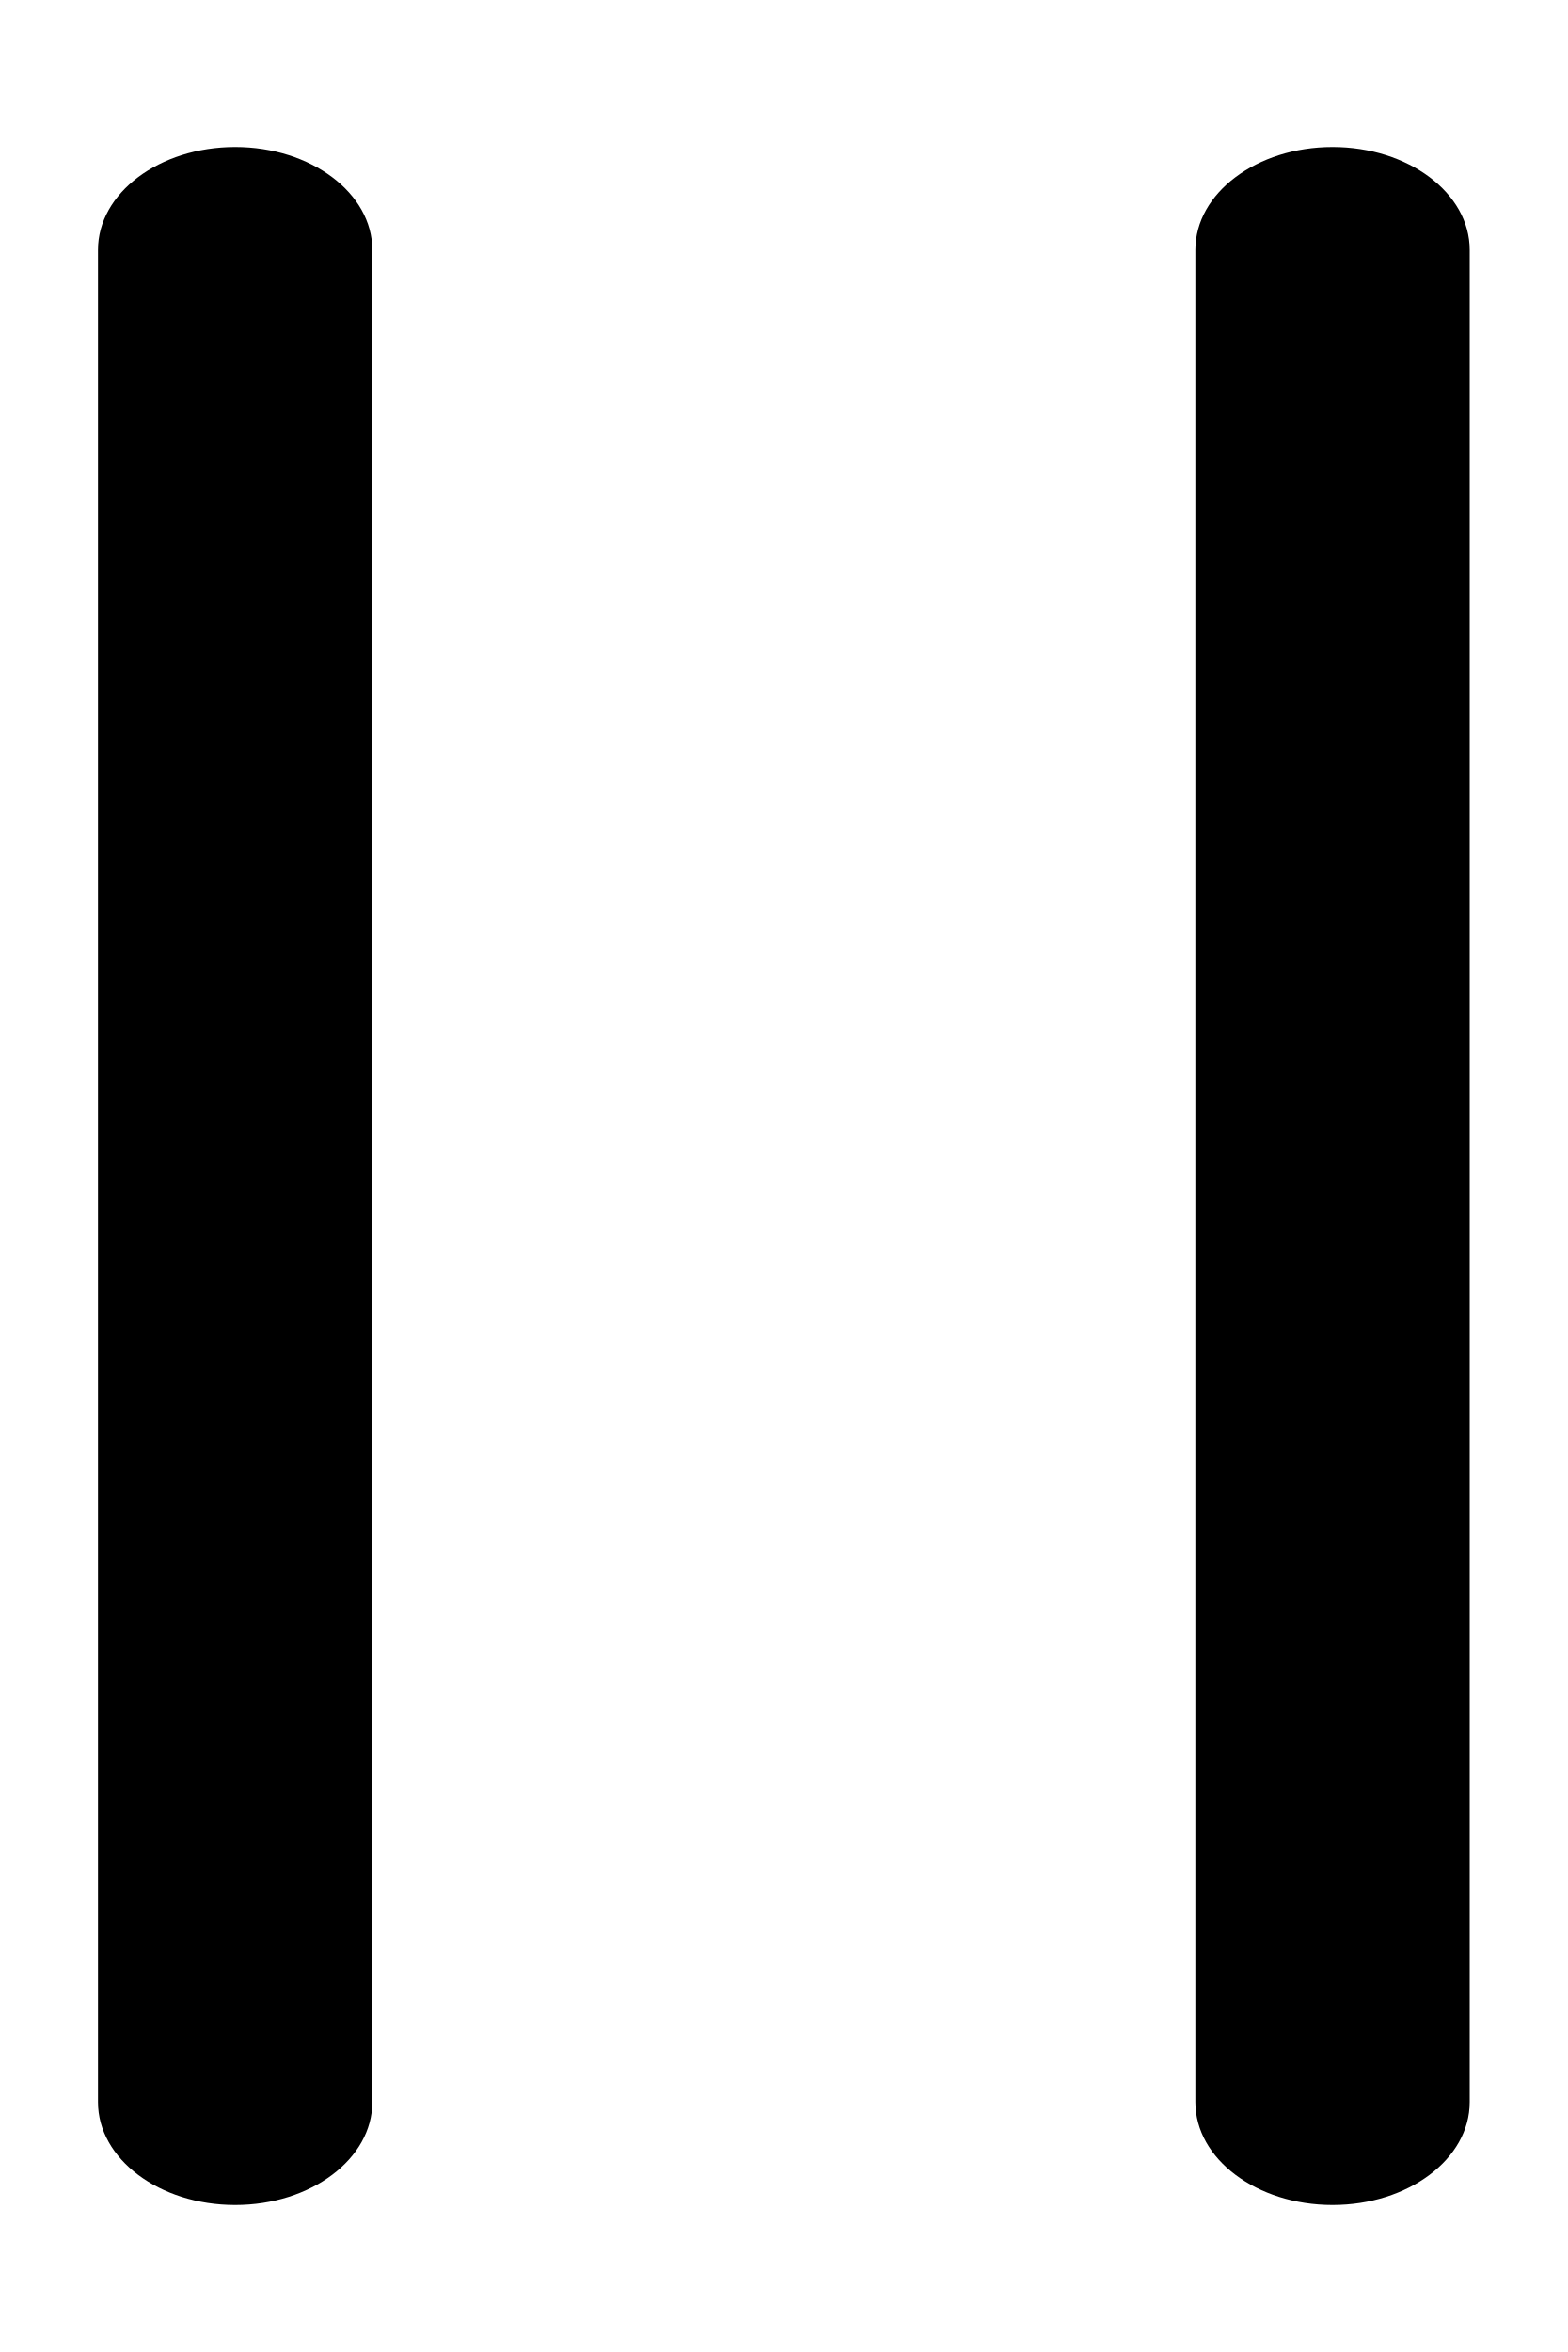
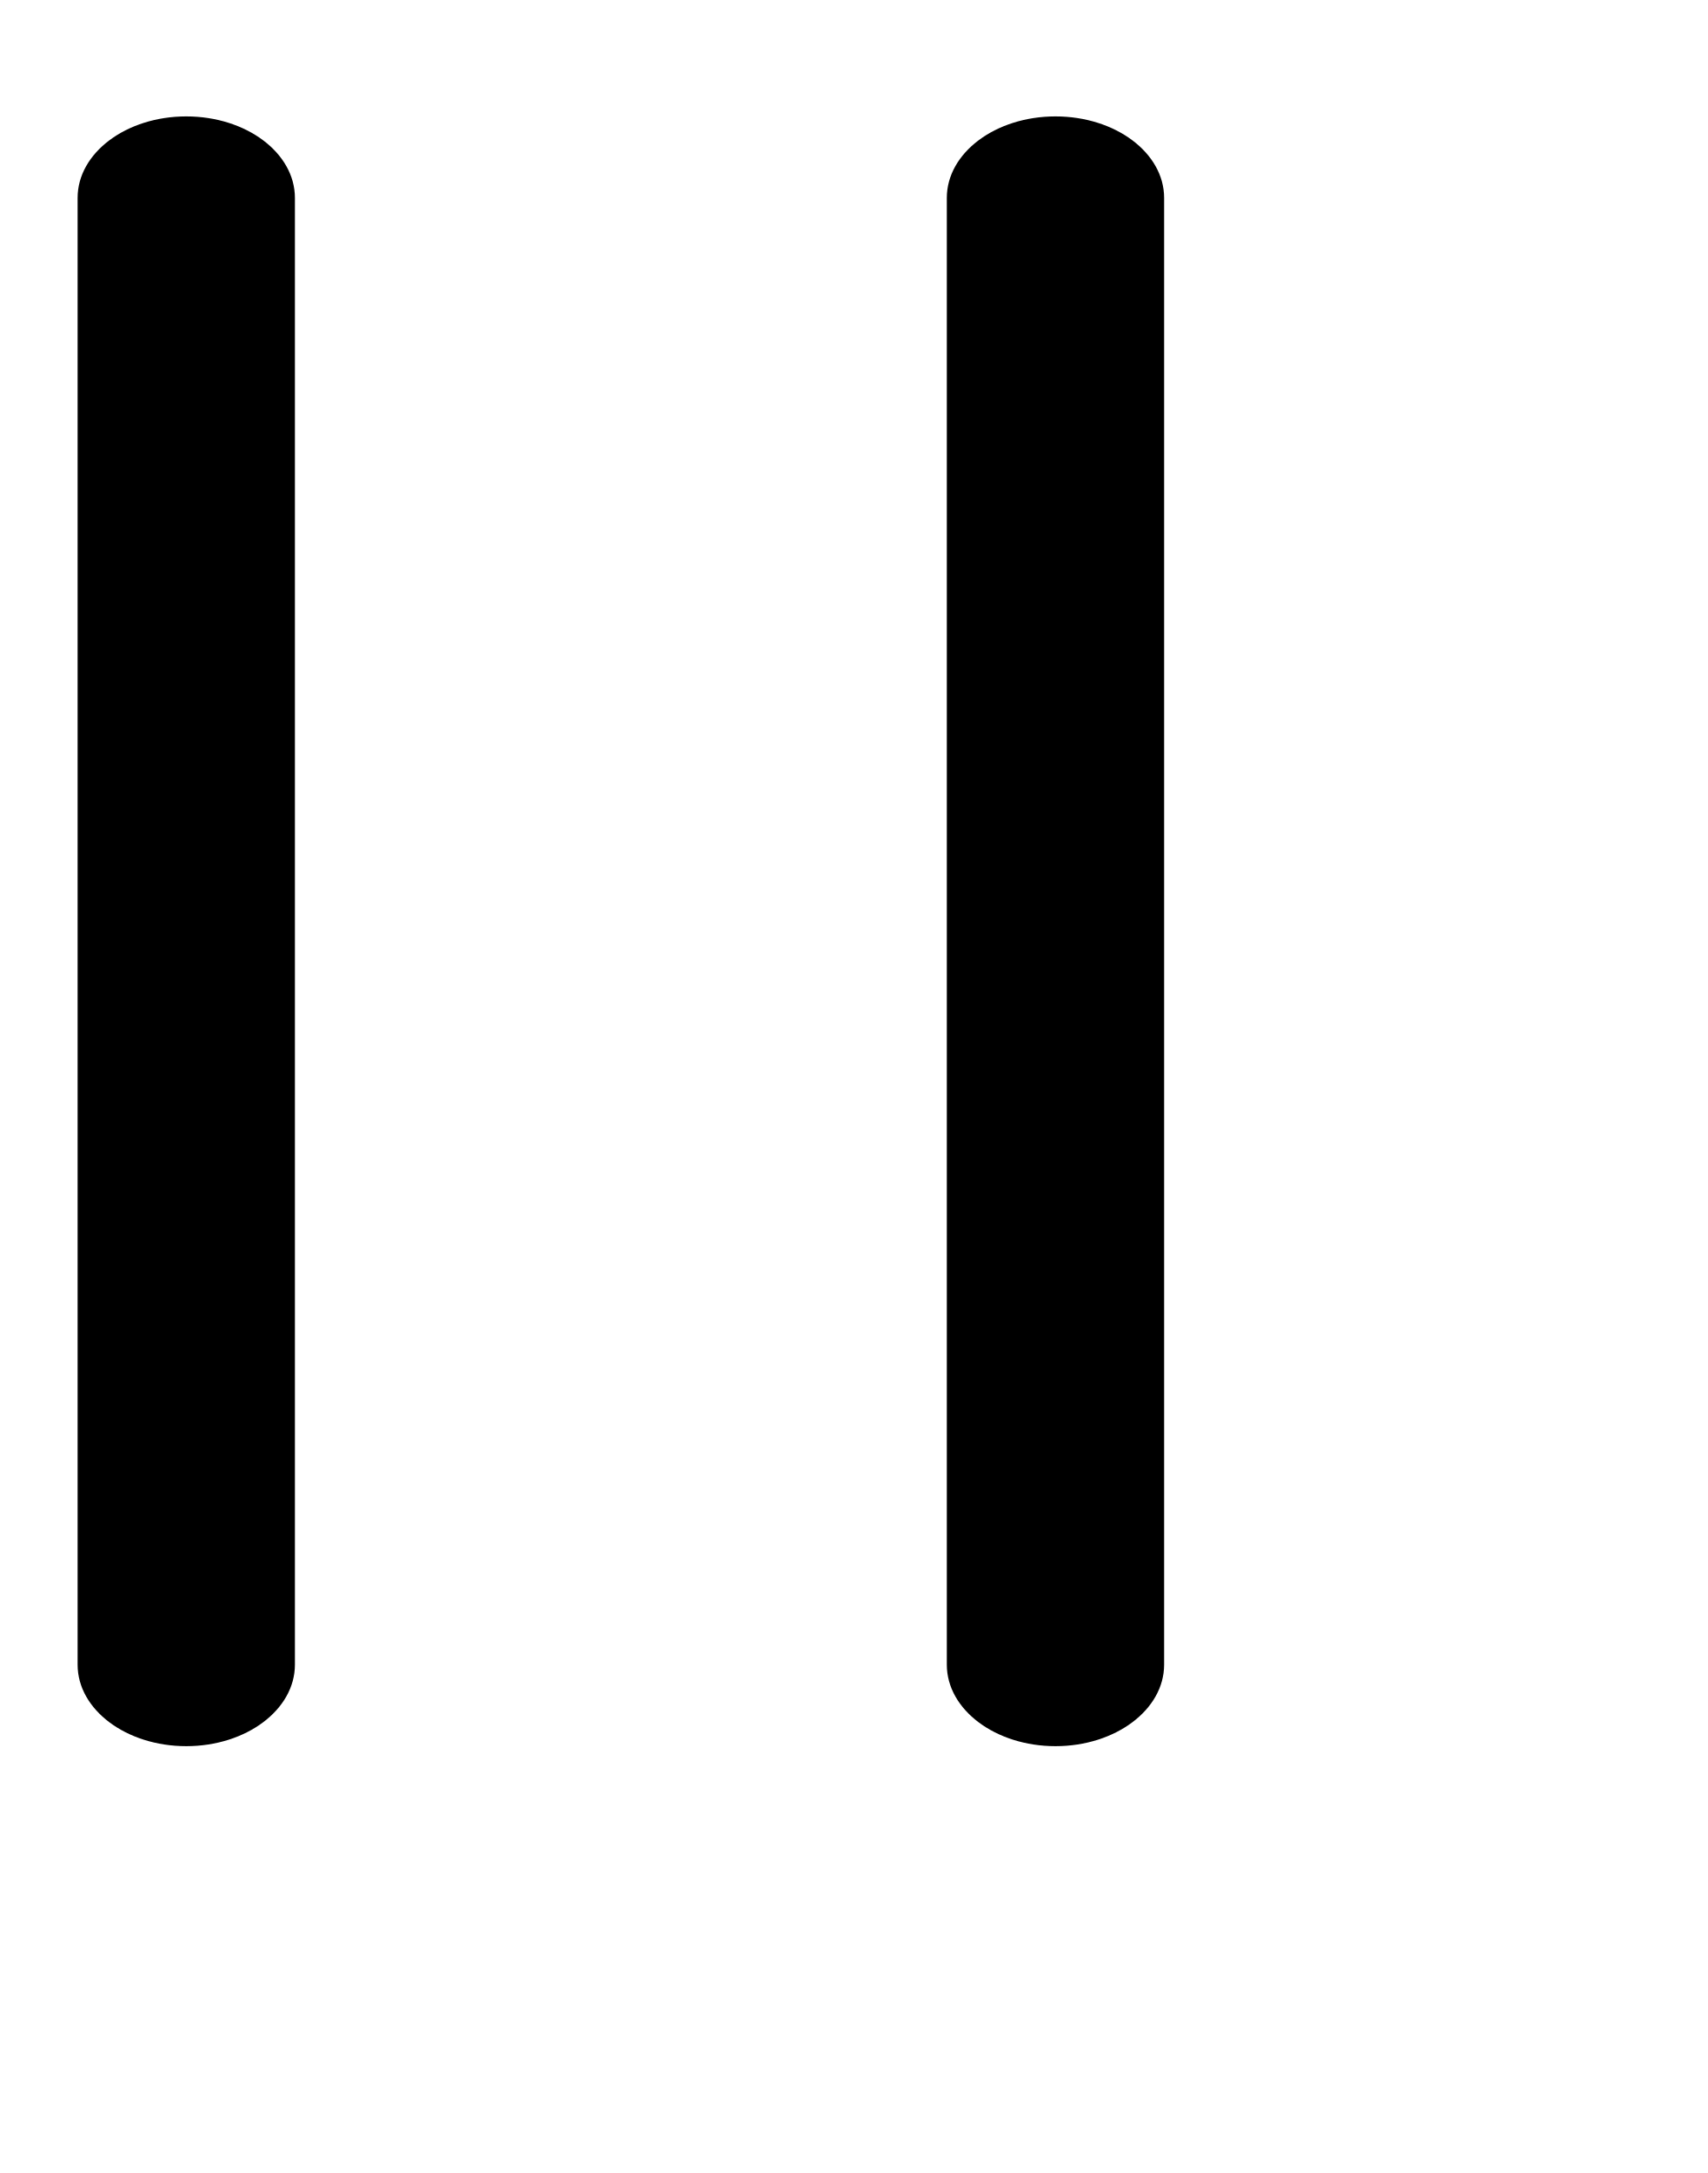
- <svg xmlns="http://www.w3.org/2000/svg" fill="none" class="icon icon-pause" viewBox="0 0 8 12">
+ <svg xmlns="http://www.w3.org/2000/svg" fill="none" class="icon icon-pause" viewBox="0 0 11 14">
  <path fill="currentColor" d="M1.2.75c-.387 0-.7.235-.7.525v9.45c0 .29.313.525.7.525s.7-.235.7-.525v-9.45c0-.29-.313-.525-.7-.525m5.6 0c-.387 0-.7.235-.7.525v9.45c0 .29.313.525.7.525s.7-.235.7-.525v-9.45c0-.29-.313-.525-.7-.525" />
</svg>
